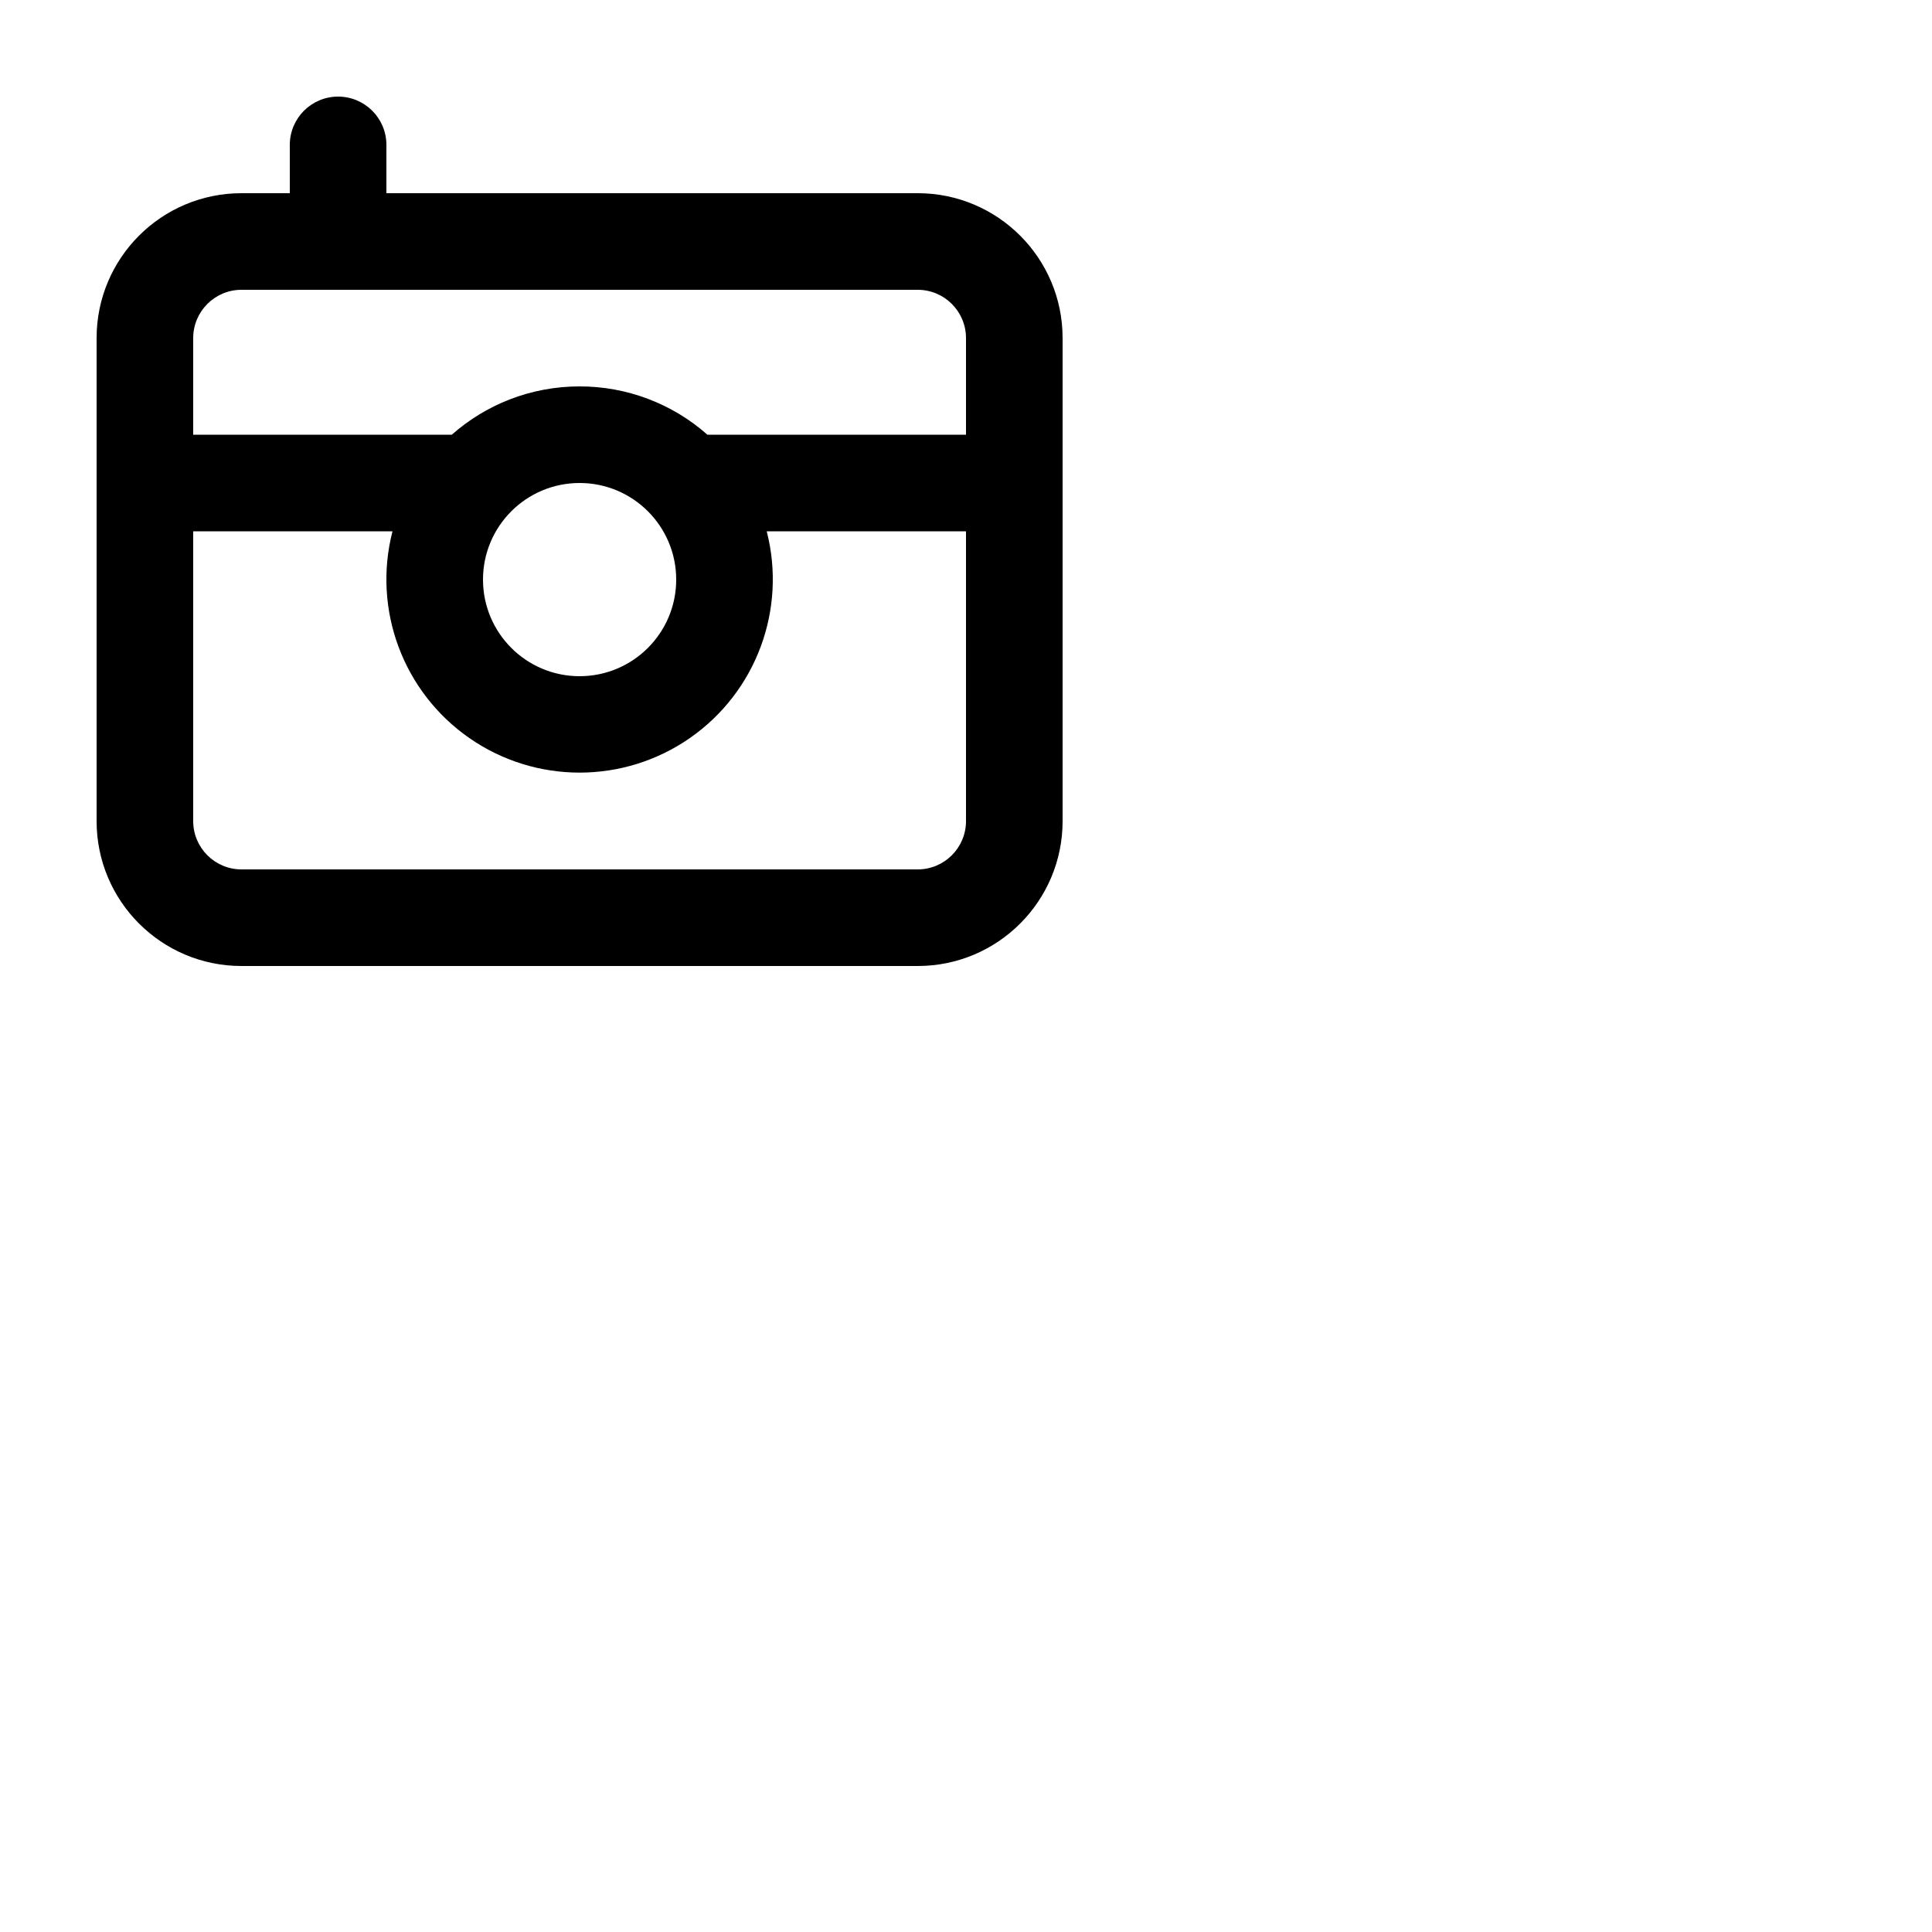
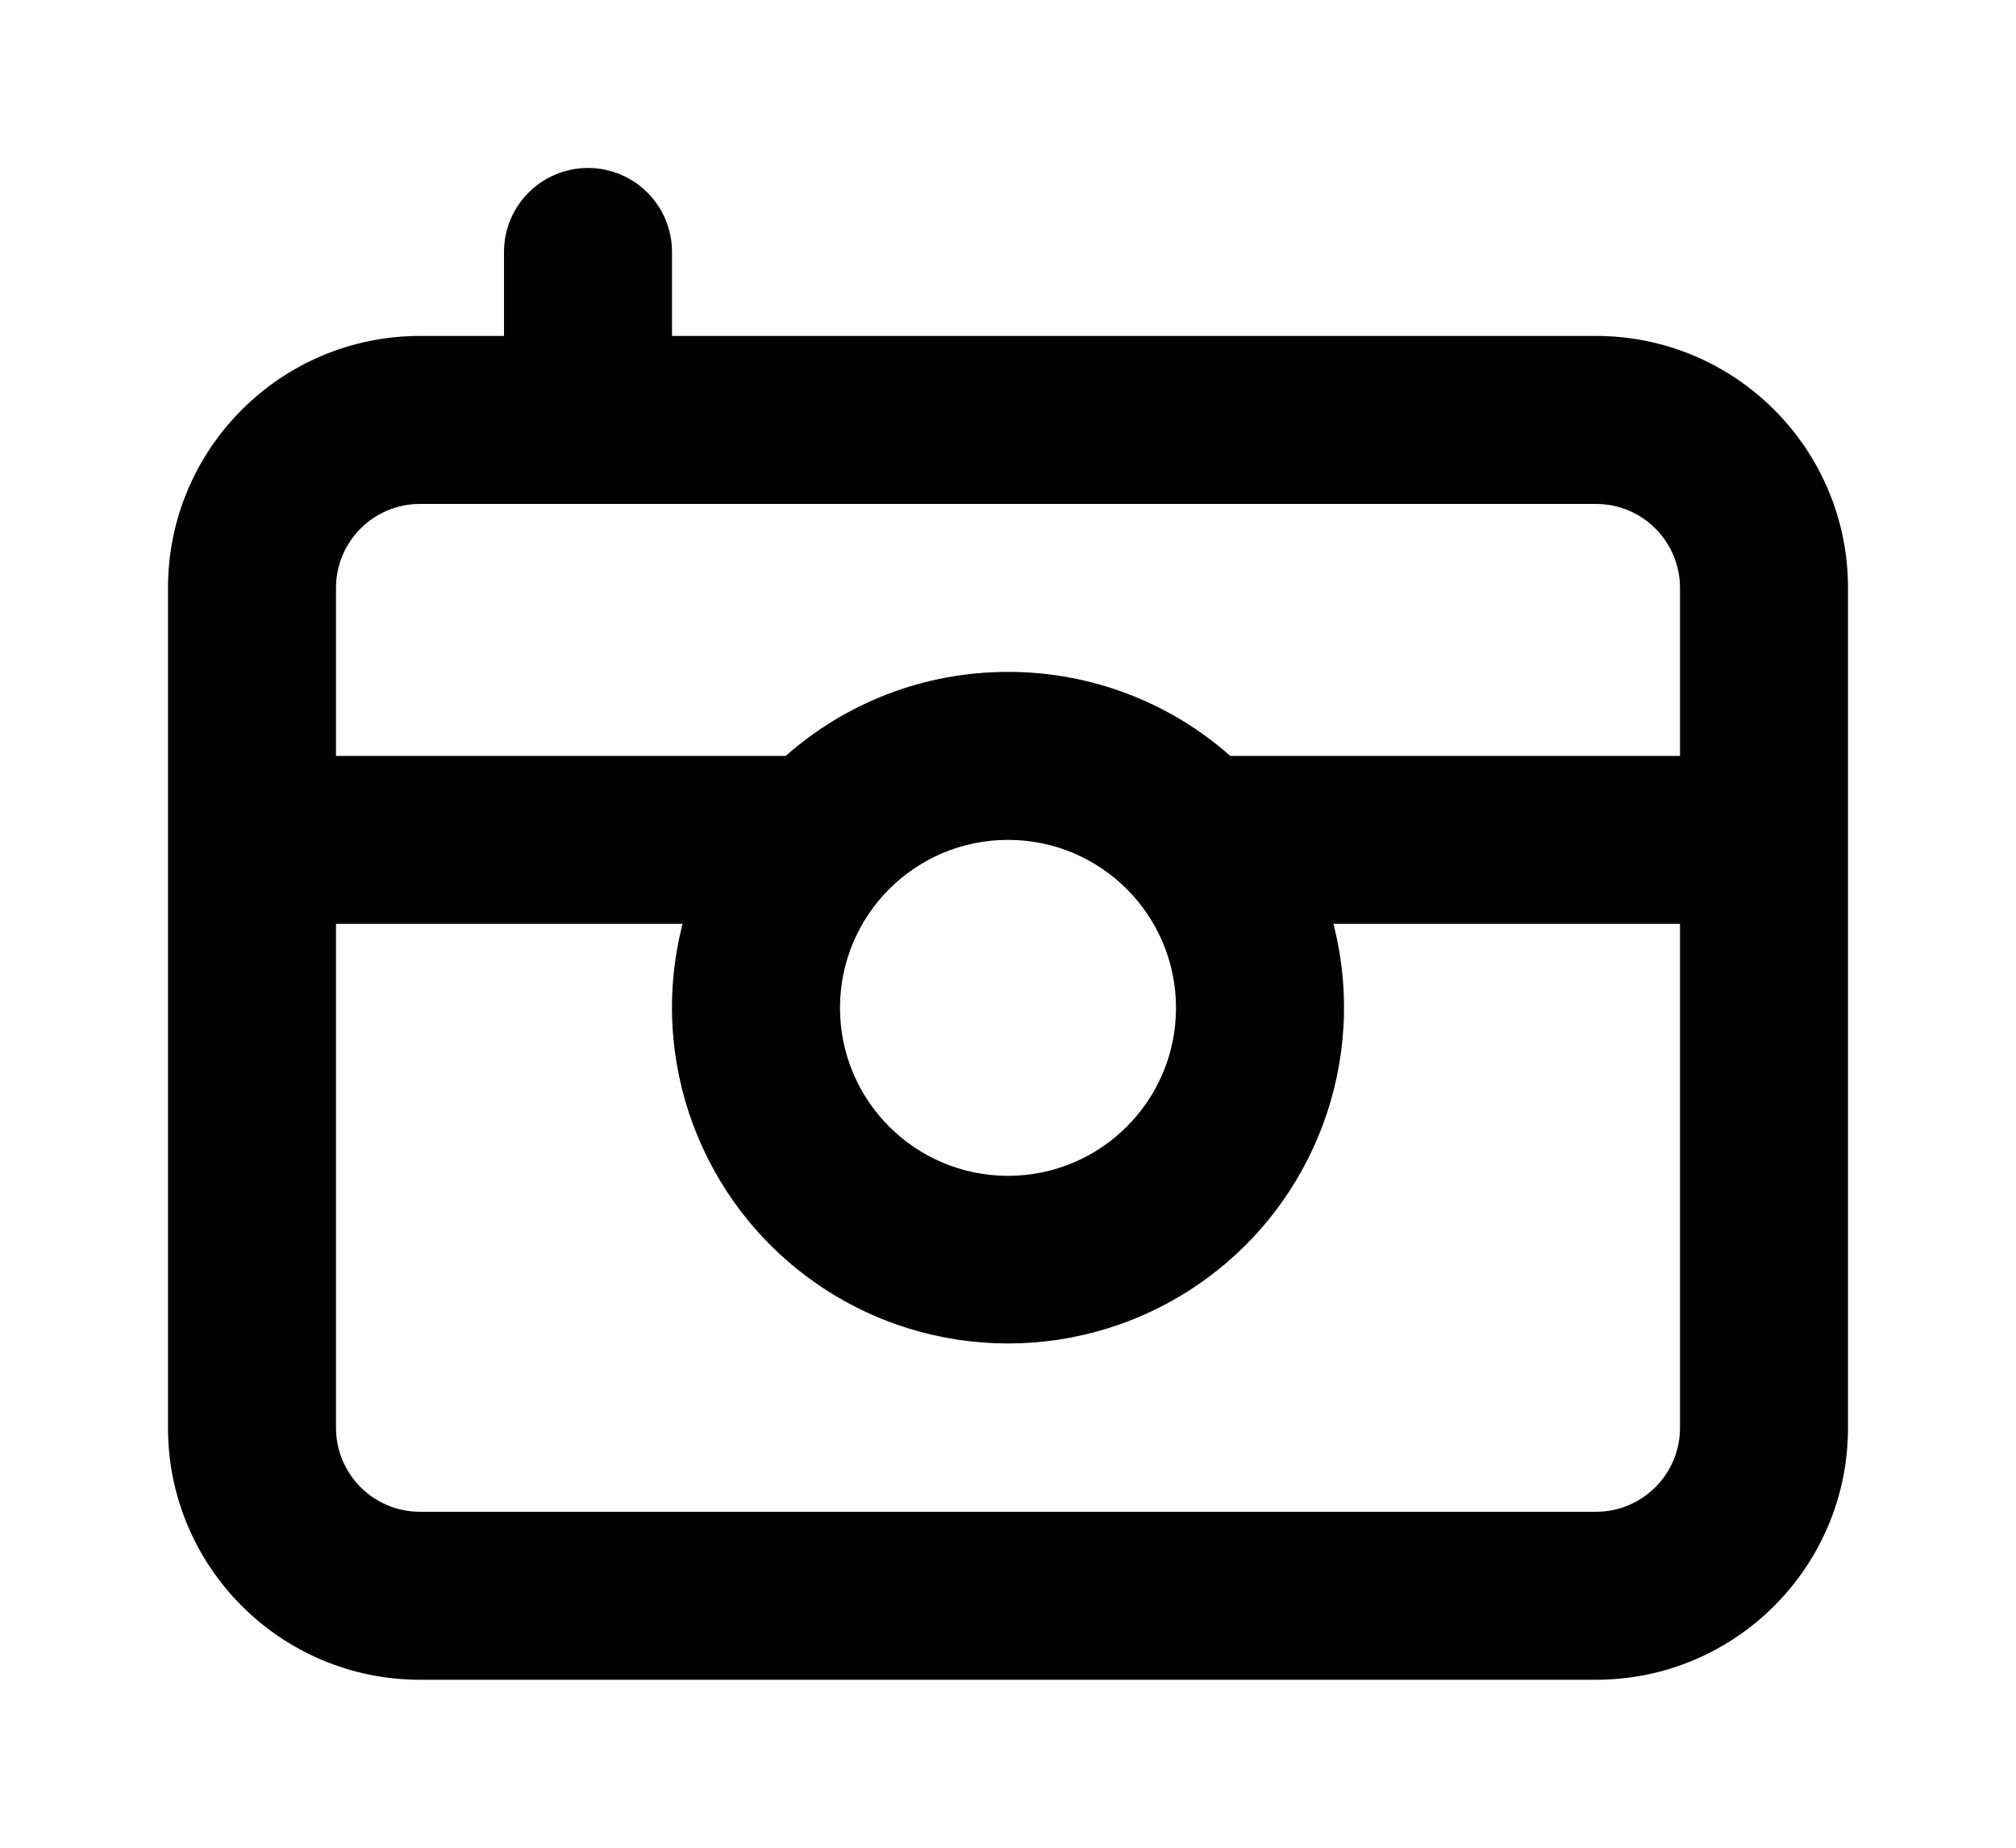
- <svg xmlns="http://www.w3.org/2000/svg" width="40" height="40" fill="none">
+ <svg xmlns="http://www.w3.org/2000/svg" width="24" height="22" fill="none">
  <path fill-rule="evenodd" clip-rule="evenodd" d="M8 3a1 1 0 10-2 0v1H5a3 3 0 00-3 3v10a3 3 0 003 3h14a3 3 0 003-3V7a3 3 0 00-3-3H8V3zM4 7a1 1 0 011-1h14a1 1 0 011 1v2h-5.354A3.985 3.985 0 0012 8c-1.014 0-1.94.377-2.646 1H4V7zm4.126 4H4v6a1 1 0 001 1h14a1 1 0 001-1v-6h-4.126a4 4 0 11-7.748 0zM10 12a2 2 0 114 0 2 2 0 01-4 0z" fill="currentColor" />
</svg>
